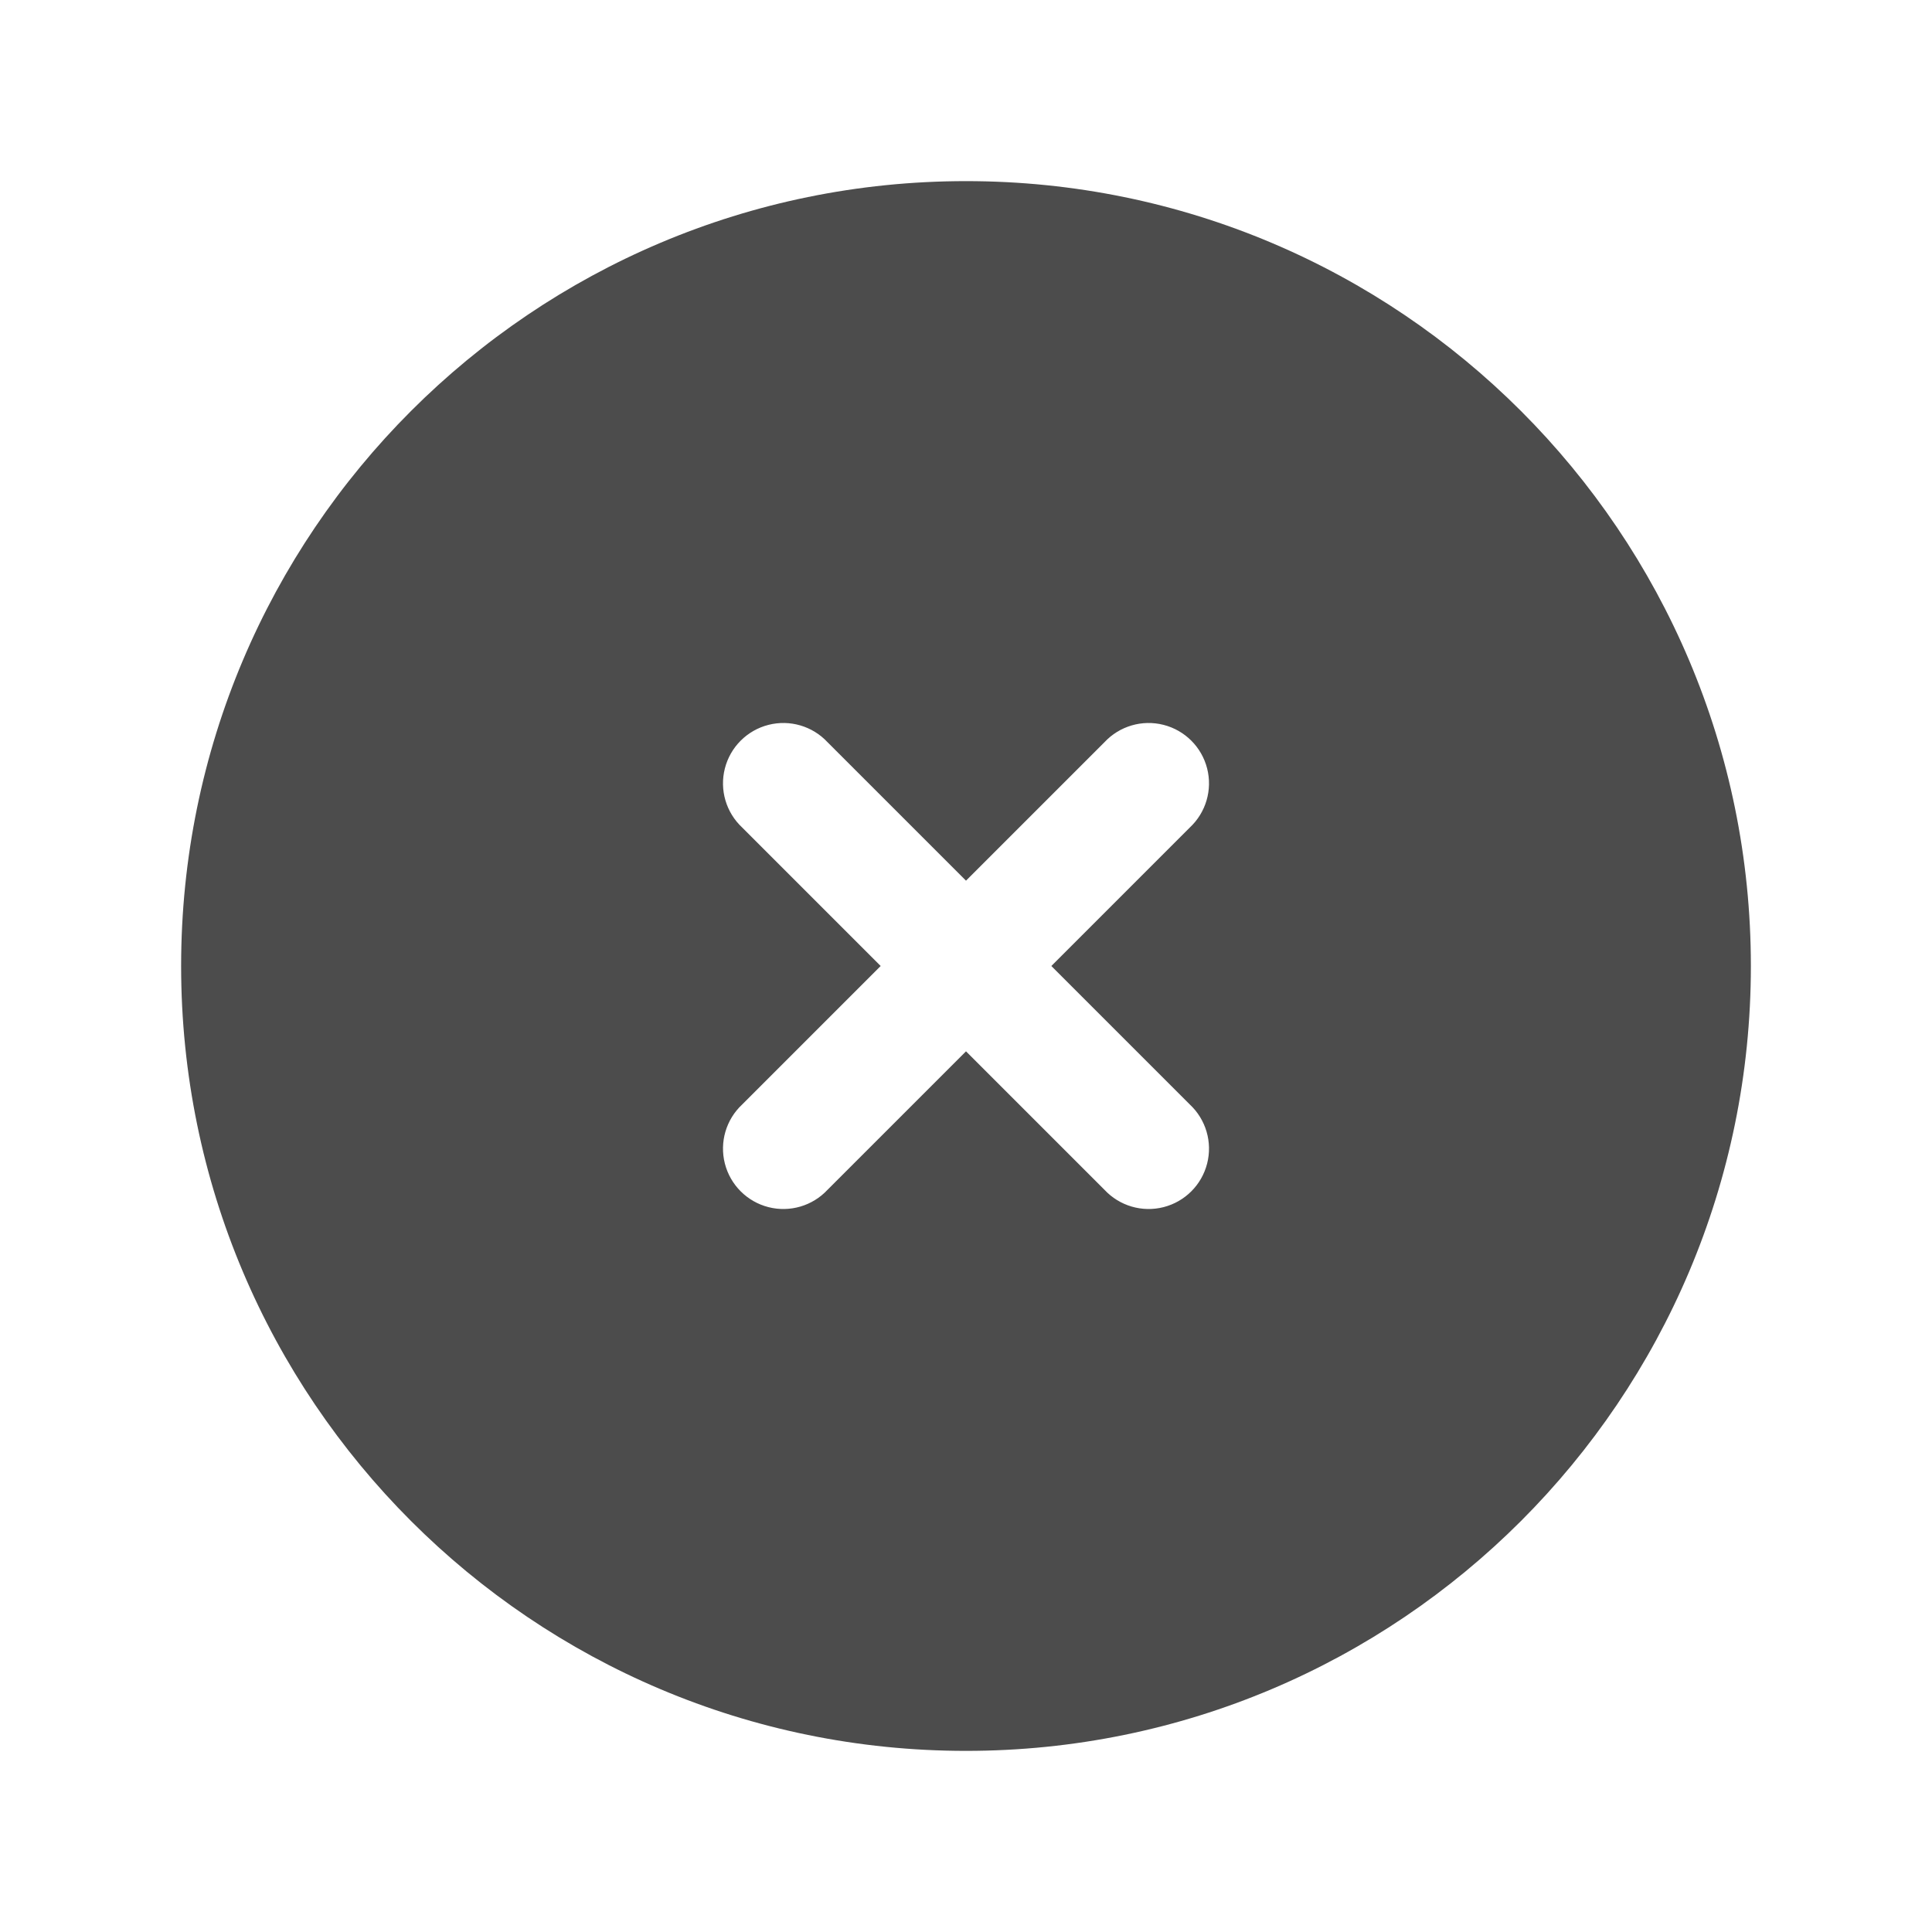
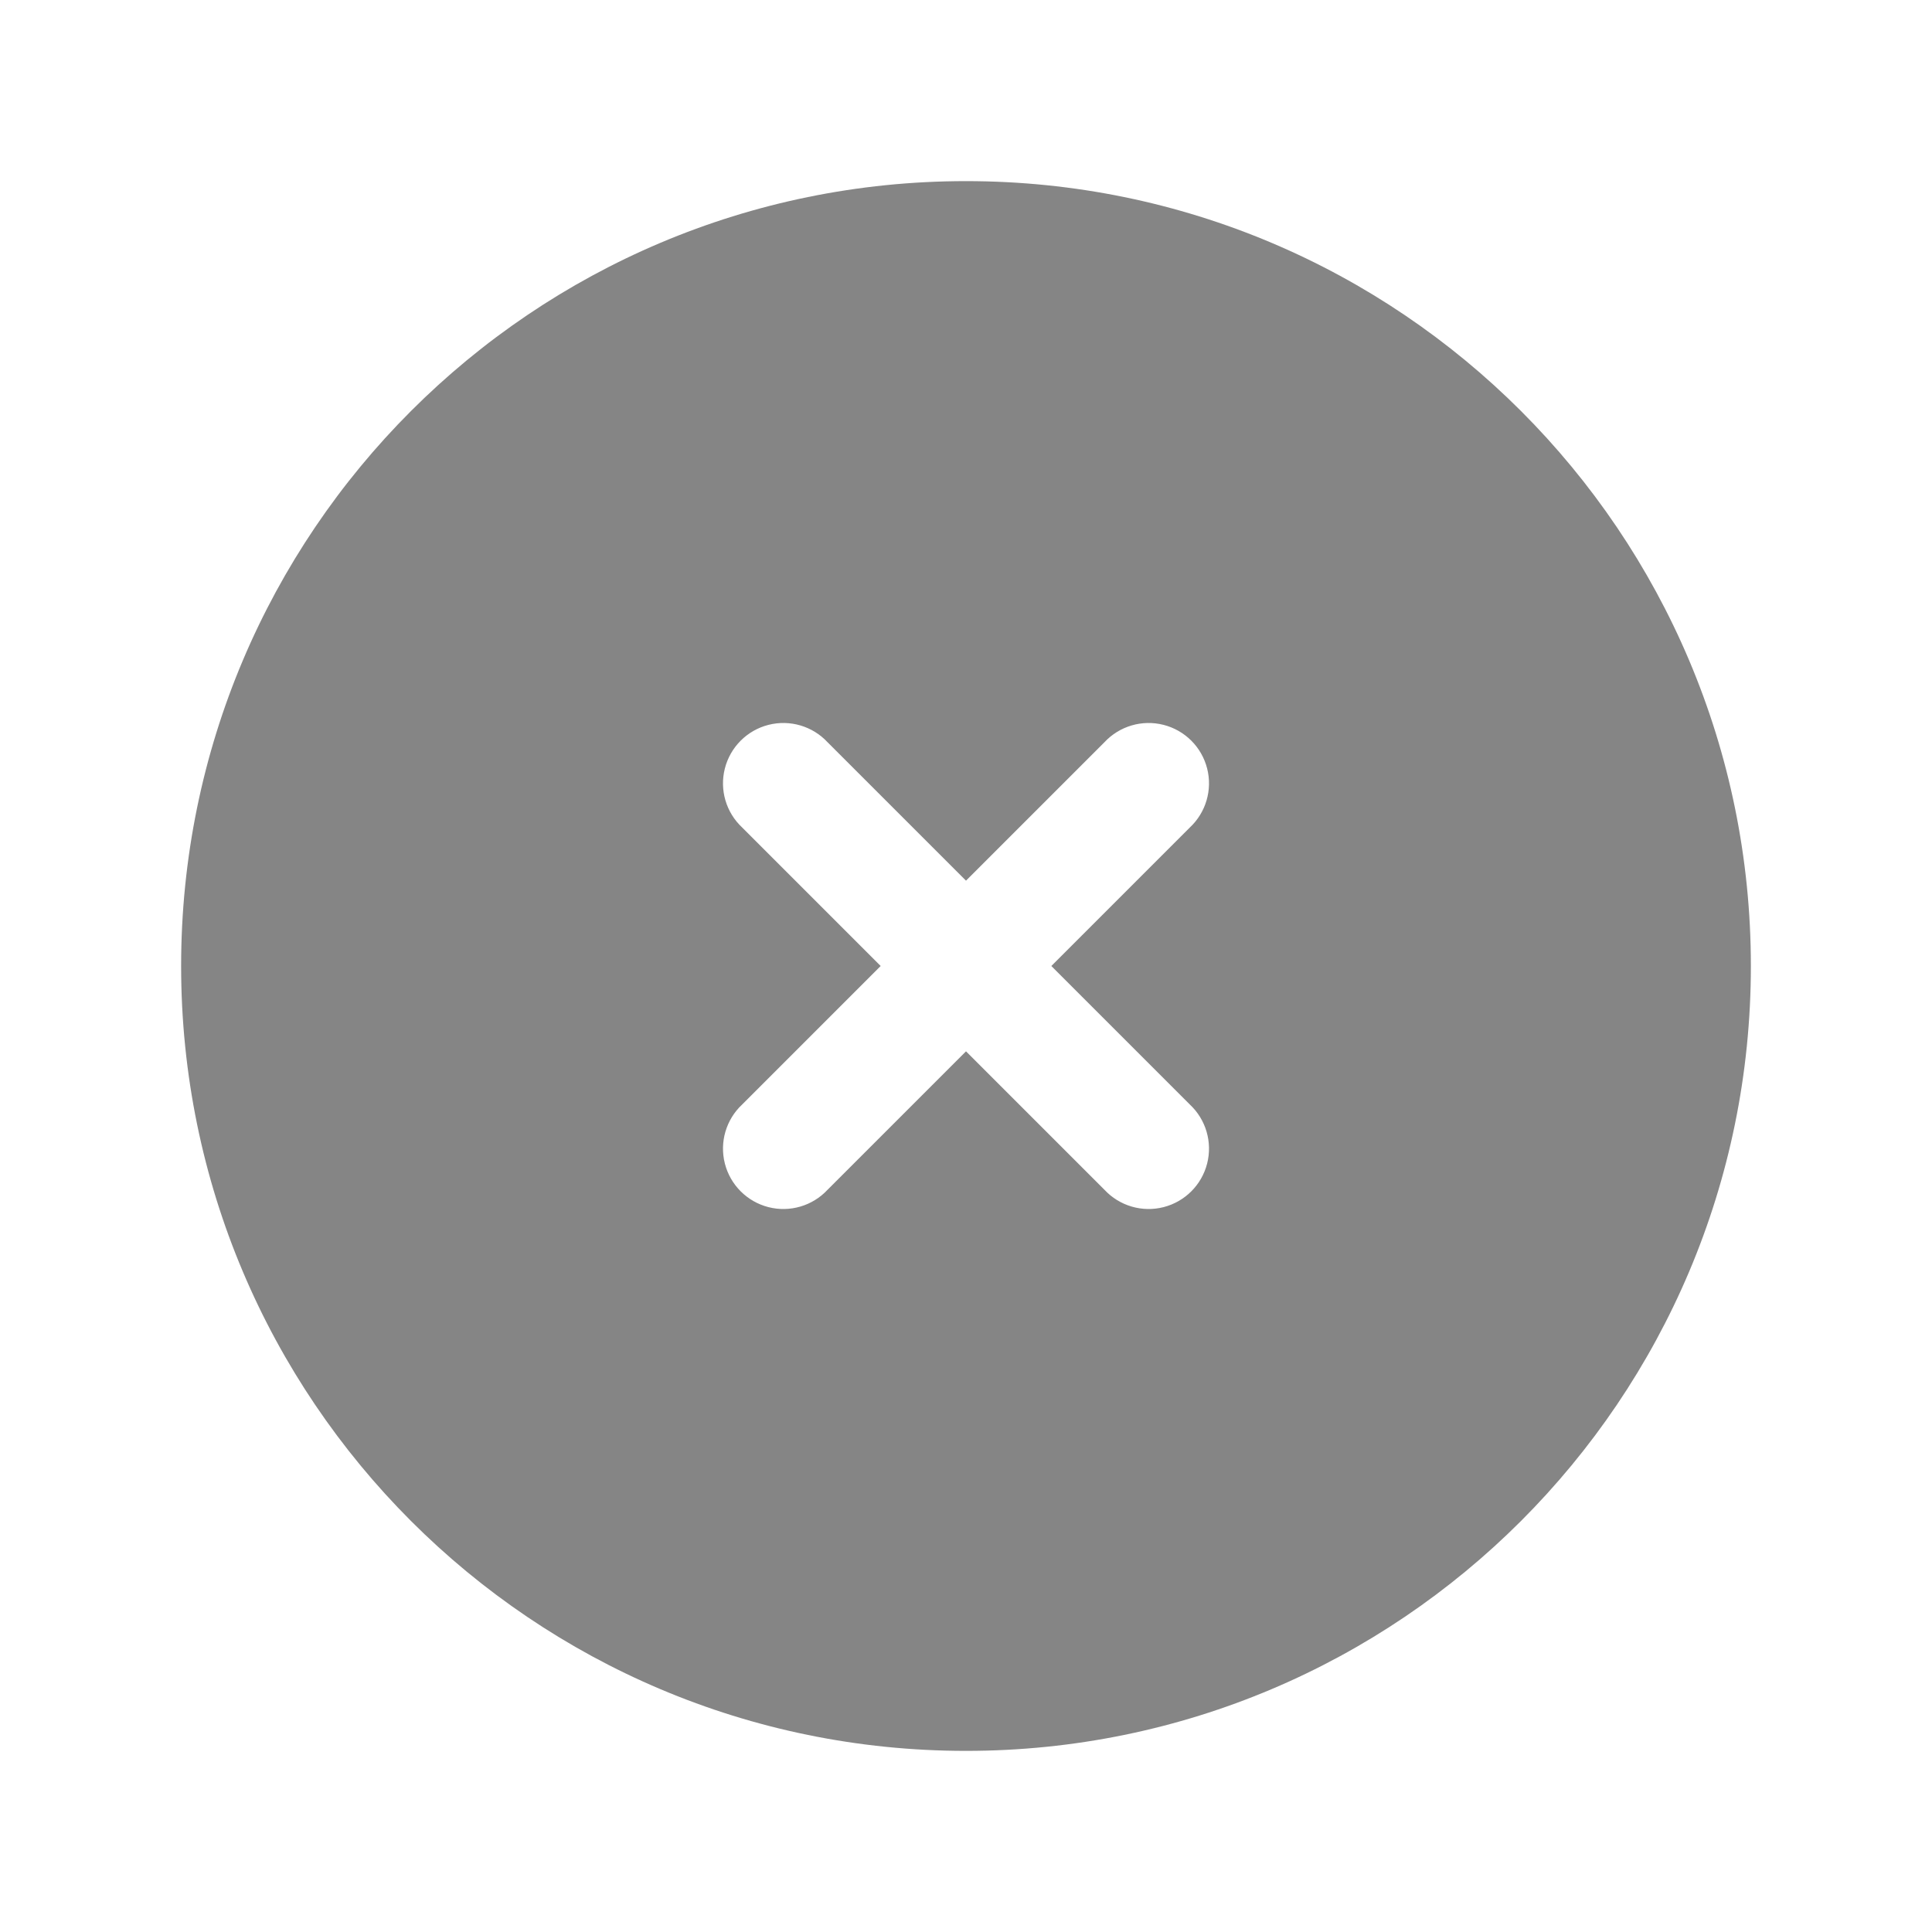
<svg xmlns="http://www.w3.org/2000/svg" width="24" height="24" fill="none">
-   <path fill-rule="evenodd" clip-rule="evenodd" d="M12 2.25c-5.385 0-9.75 4.365-9.75 9.75s4.365 9.75 9.75 9.75 9.75-4.365 9.75-9.75S17.385 2.25 12 2.25zm-1.72 6.97a.75.75 0 10-1.06 1.06L10.94 12l-1.72 1.72a.75.75 0 101.06 1.06L12 13.06l1.72 1.72a.75.75 0 101.06-1.06L13.06 12l1.72-1.72a.75.75 0 10-1.06-1.06L12 10.94l-1.72-1.72z" fill-opacity=".7" fill="#000" />
+   <path fill-rule="evenodd" clip-rule="evenodd" d="M12 2.25c-5.385 0-9.75 4.365-9.75 9.75s4.365 9.75 9.75 9.75 9.75-4.365 9.75-9.75S17.385 2.25 12 2.25zm-1.72 6.97a.75.75 0 10-1.06 1.06L10.94 12l-1.72 1.72a.75.75 0 101.06 1.06L12 13.06l1.72 1.72a.75.75 0 101.06-1.06L13.06 12l1.72-1.72a.75.75 0 10-1.06-1.06L12 10.94l-1.72-1.72z" fill-opacity=".7" fill="#525252" />
</svg>
